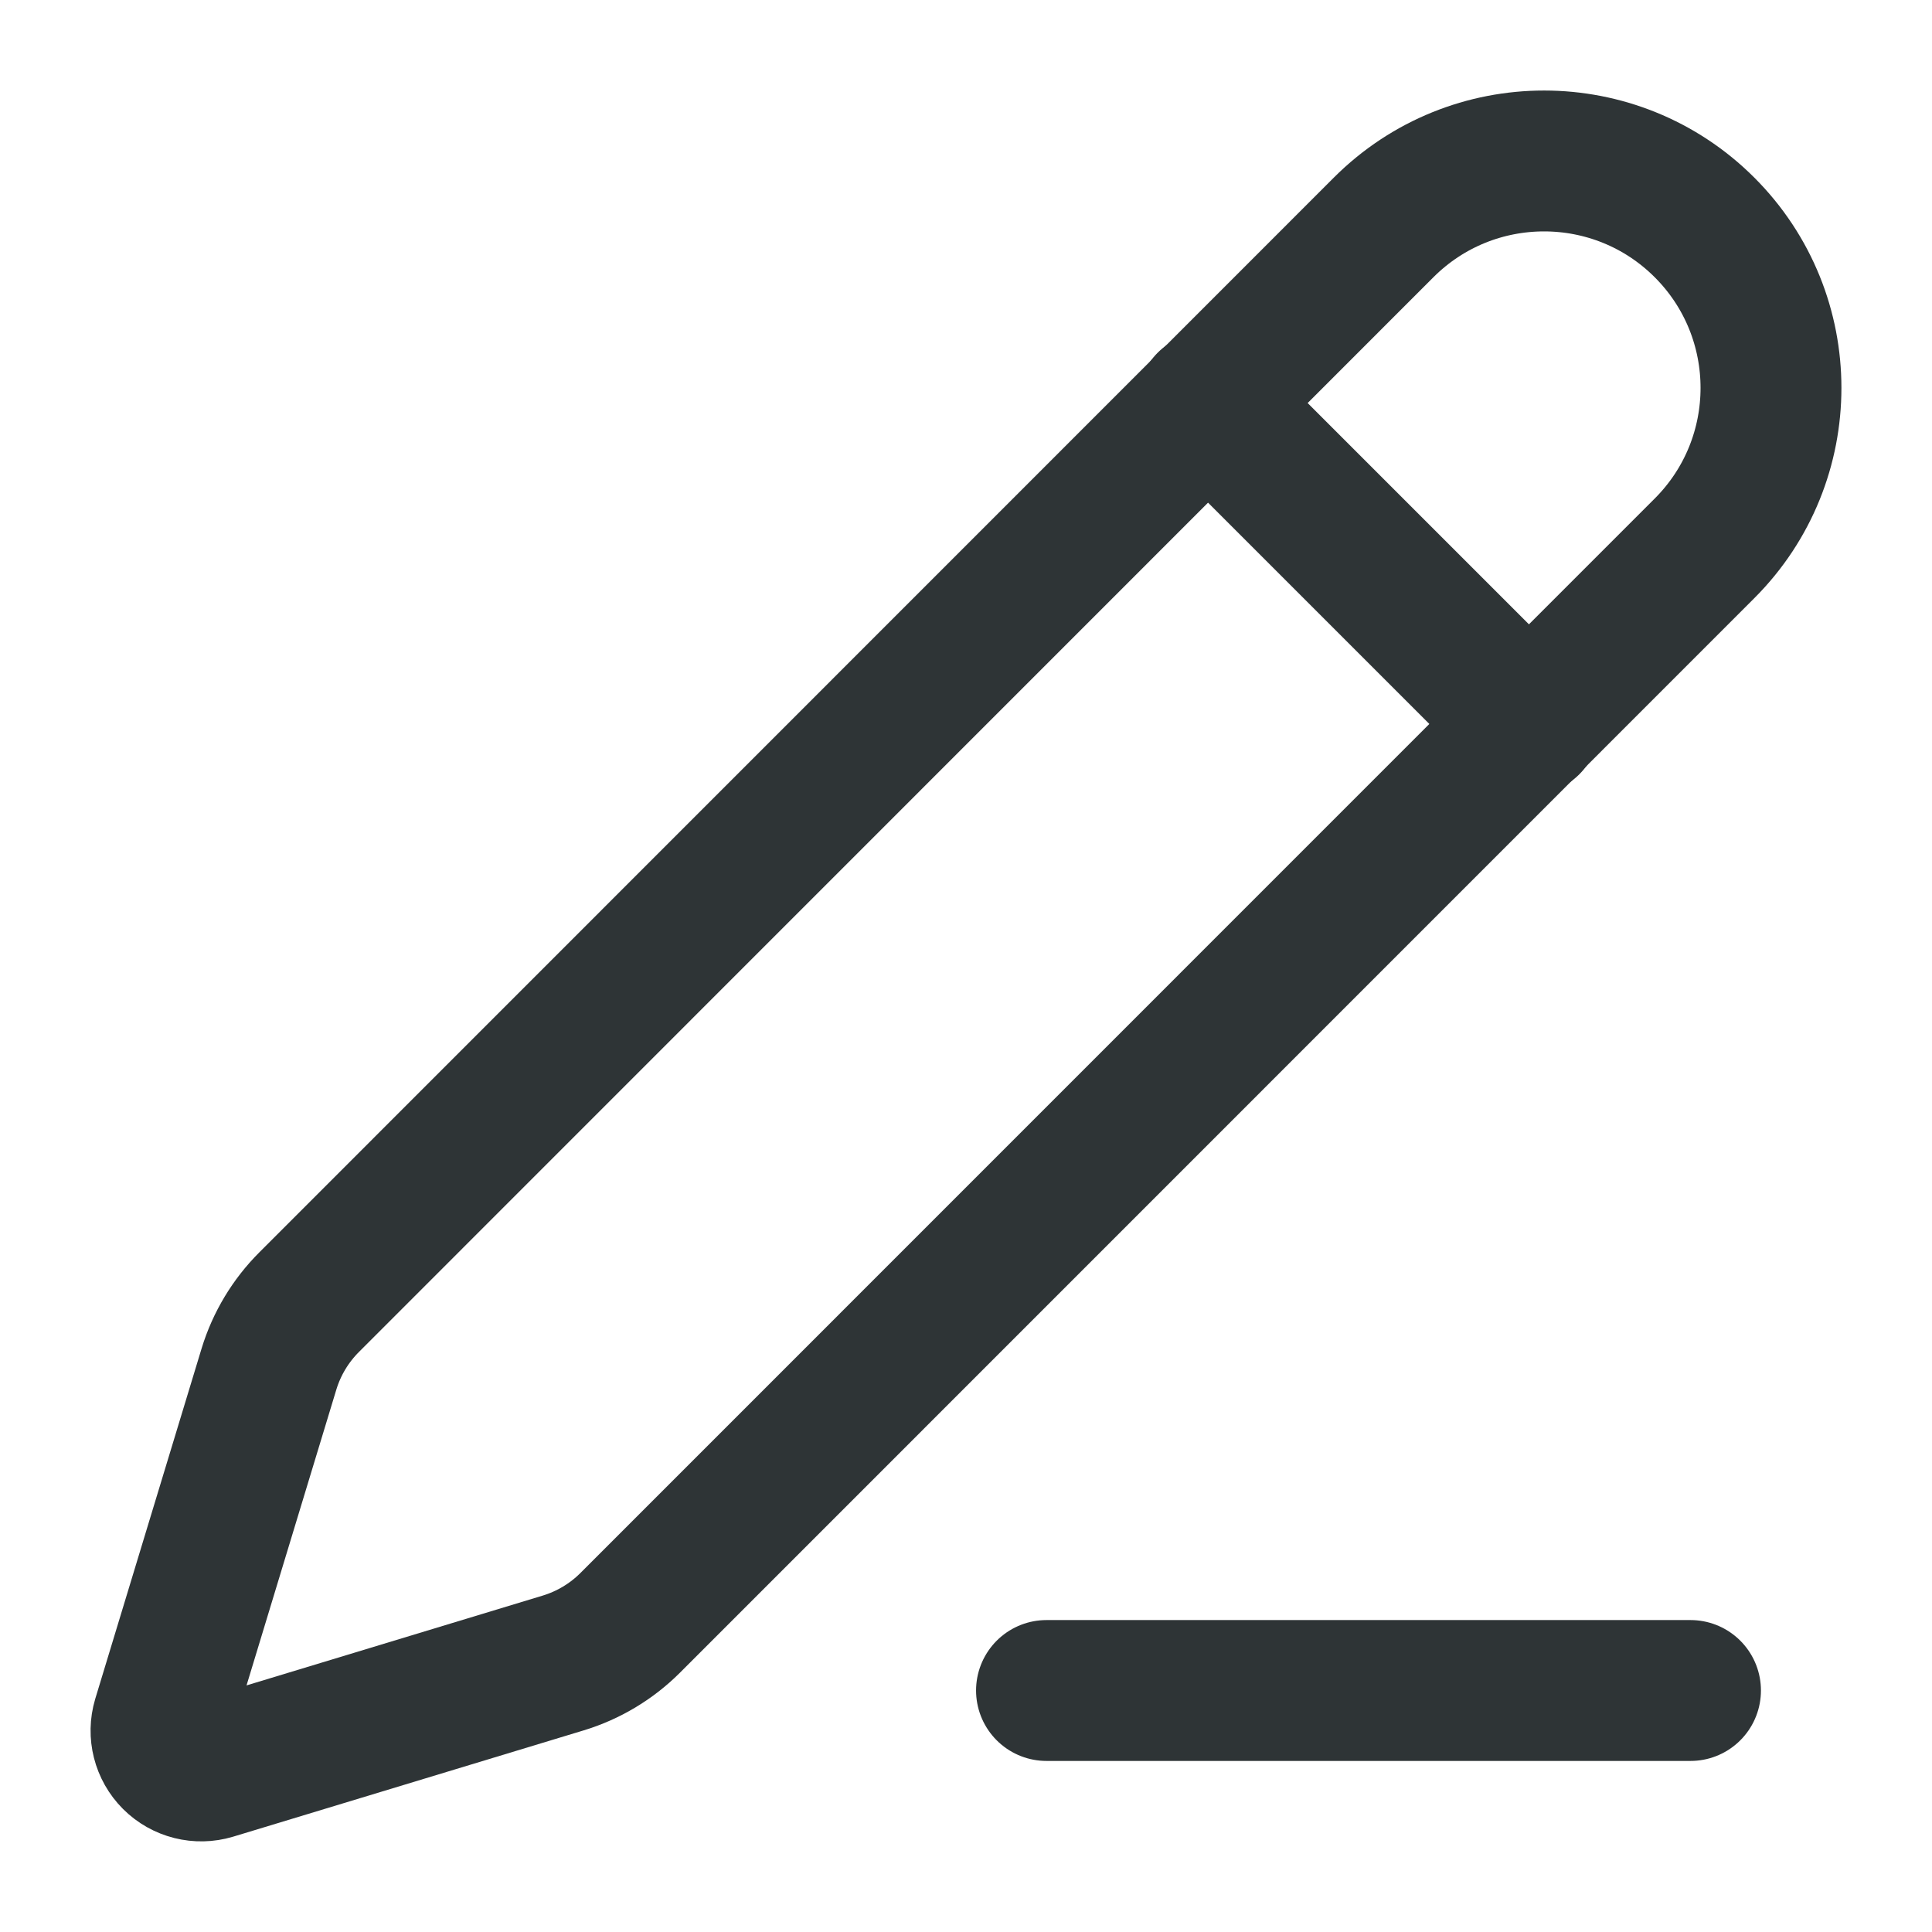
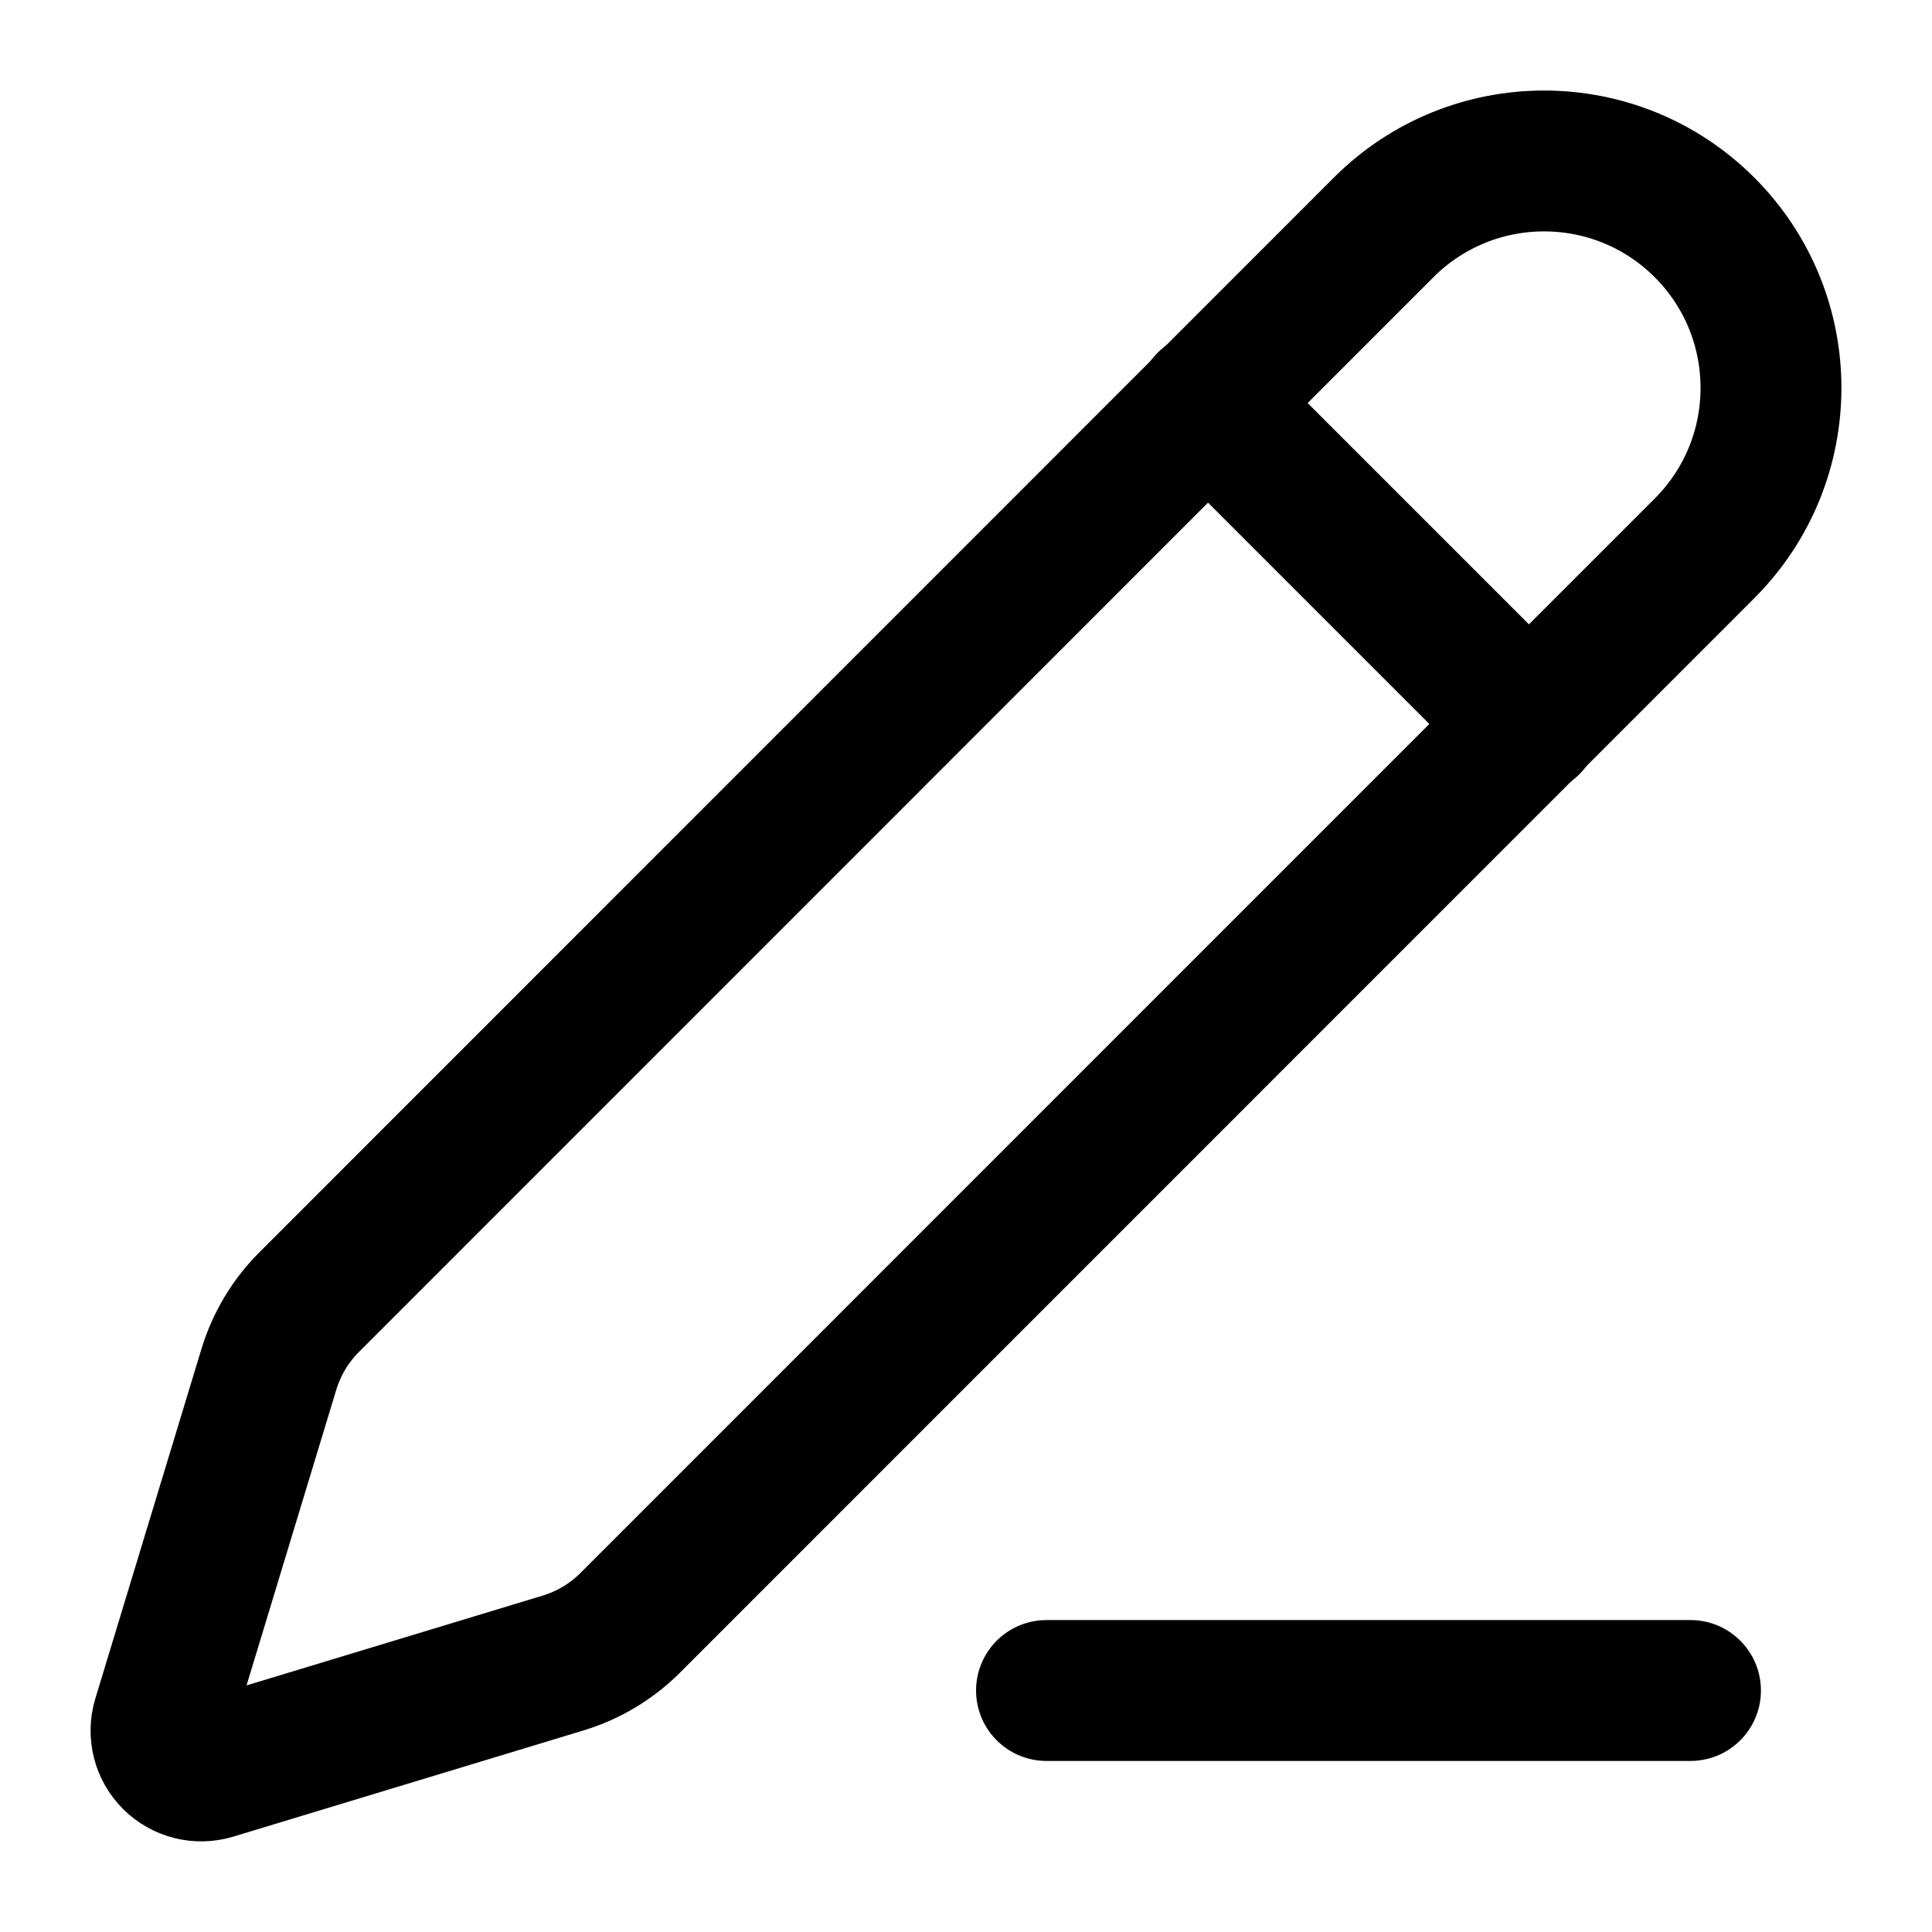
- <svg xmlns="http://www.w3.org/2000/svg" width="24" height="24" viewBox="0 0 24 24" fill="none" stroke="#2e3436" stroke-width="1.75" stroke-linecap="round" stroke-linejoin="round" class="lucide lucide-pencil-line-icon lucide-pencil-line">
+ <svg xmlns="http://www.w3.org/2000/svg" width="24" height="24" viewBox="0 0 24 24" fill="none" stroke="currentColor" stroke-width="1.75" stroke-linecap="round" stroke-linejoin="round" class="lucide lucide-pencil-line-icon lucide-pencil-line">
  <path d="M13 21h8" />
  <path d="m15 5 4 4" />
  <path d="M21.174 6.812a1 1 0 0 0-3.986-3.987L3.842 16.174a2 2 0 0 0-.5.83l-1.321 4.352a.5.5 0 0 0 .623.622l4.353-1.32a2 2 0 0 0 .83-.497z" />
</svg>
